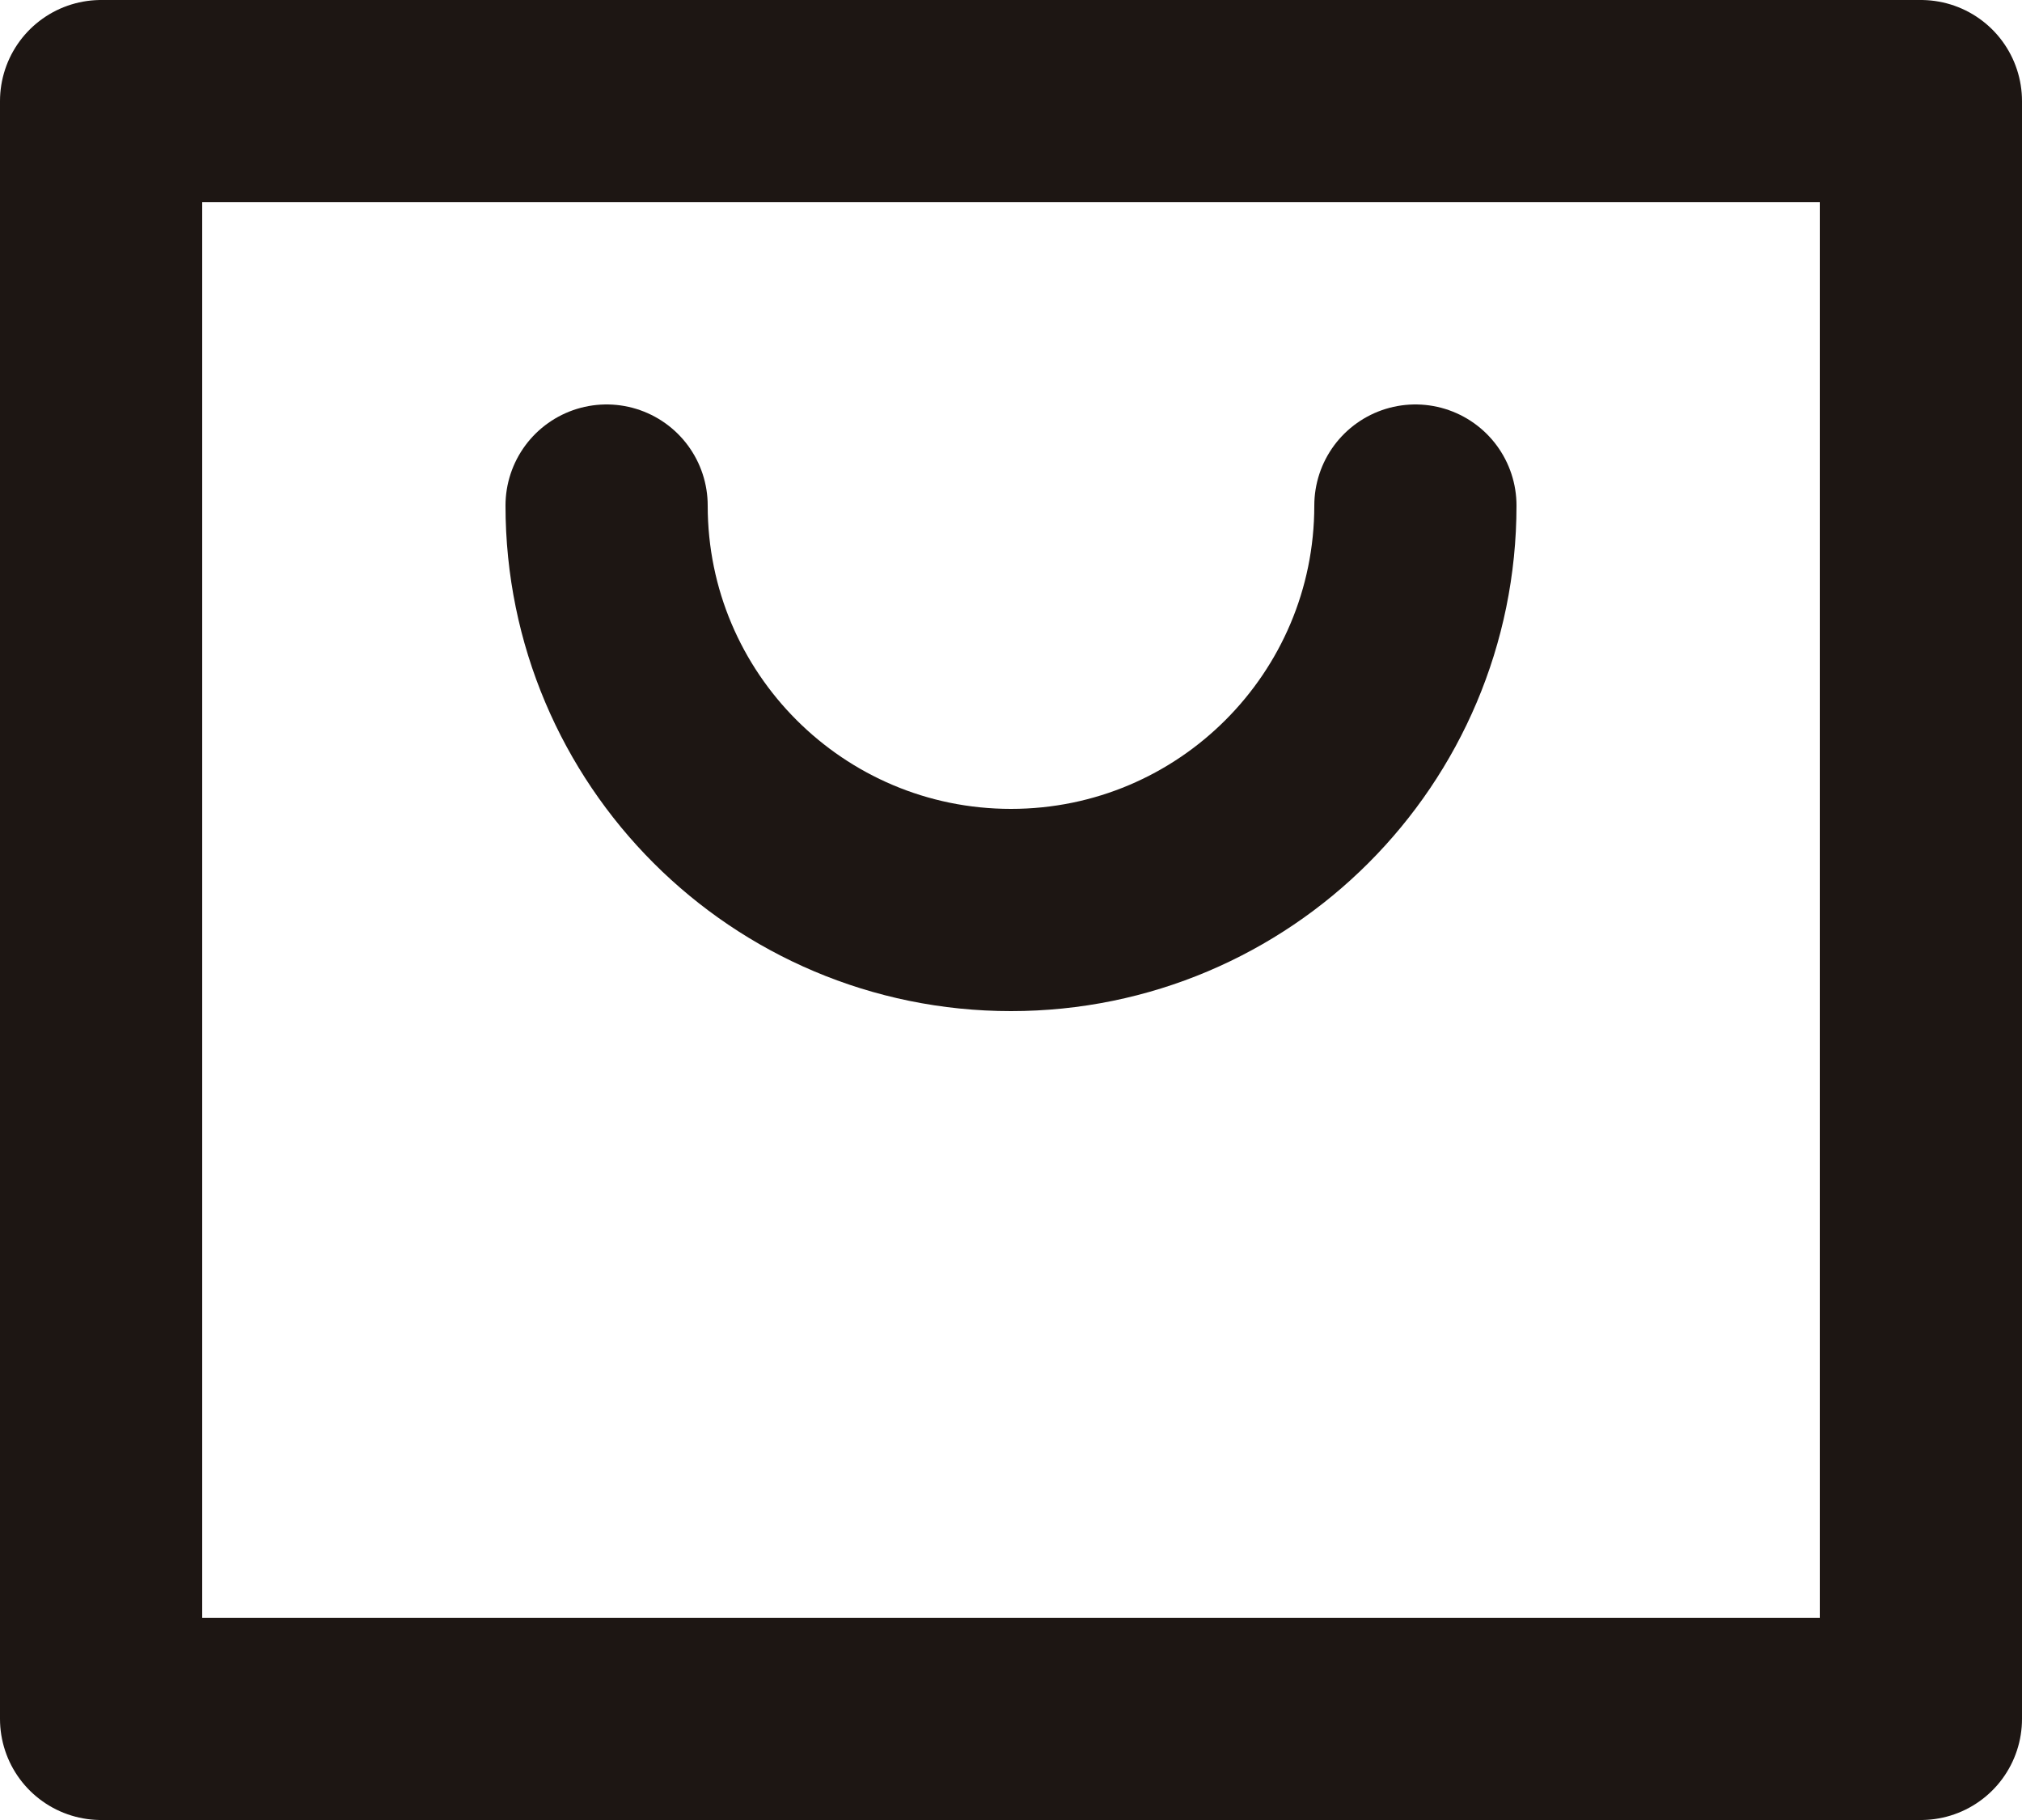
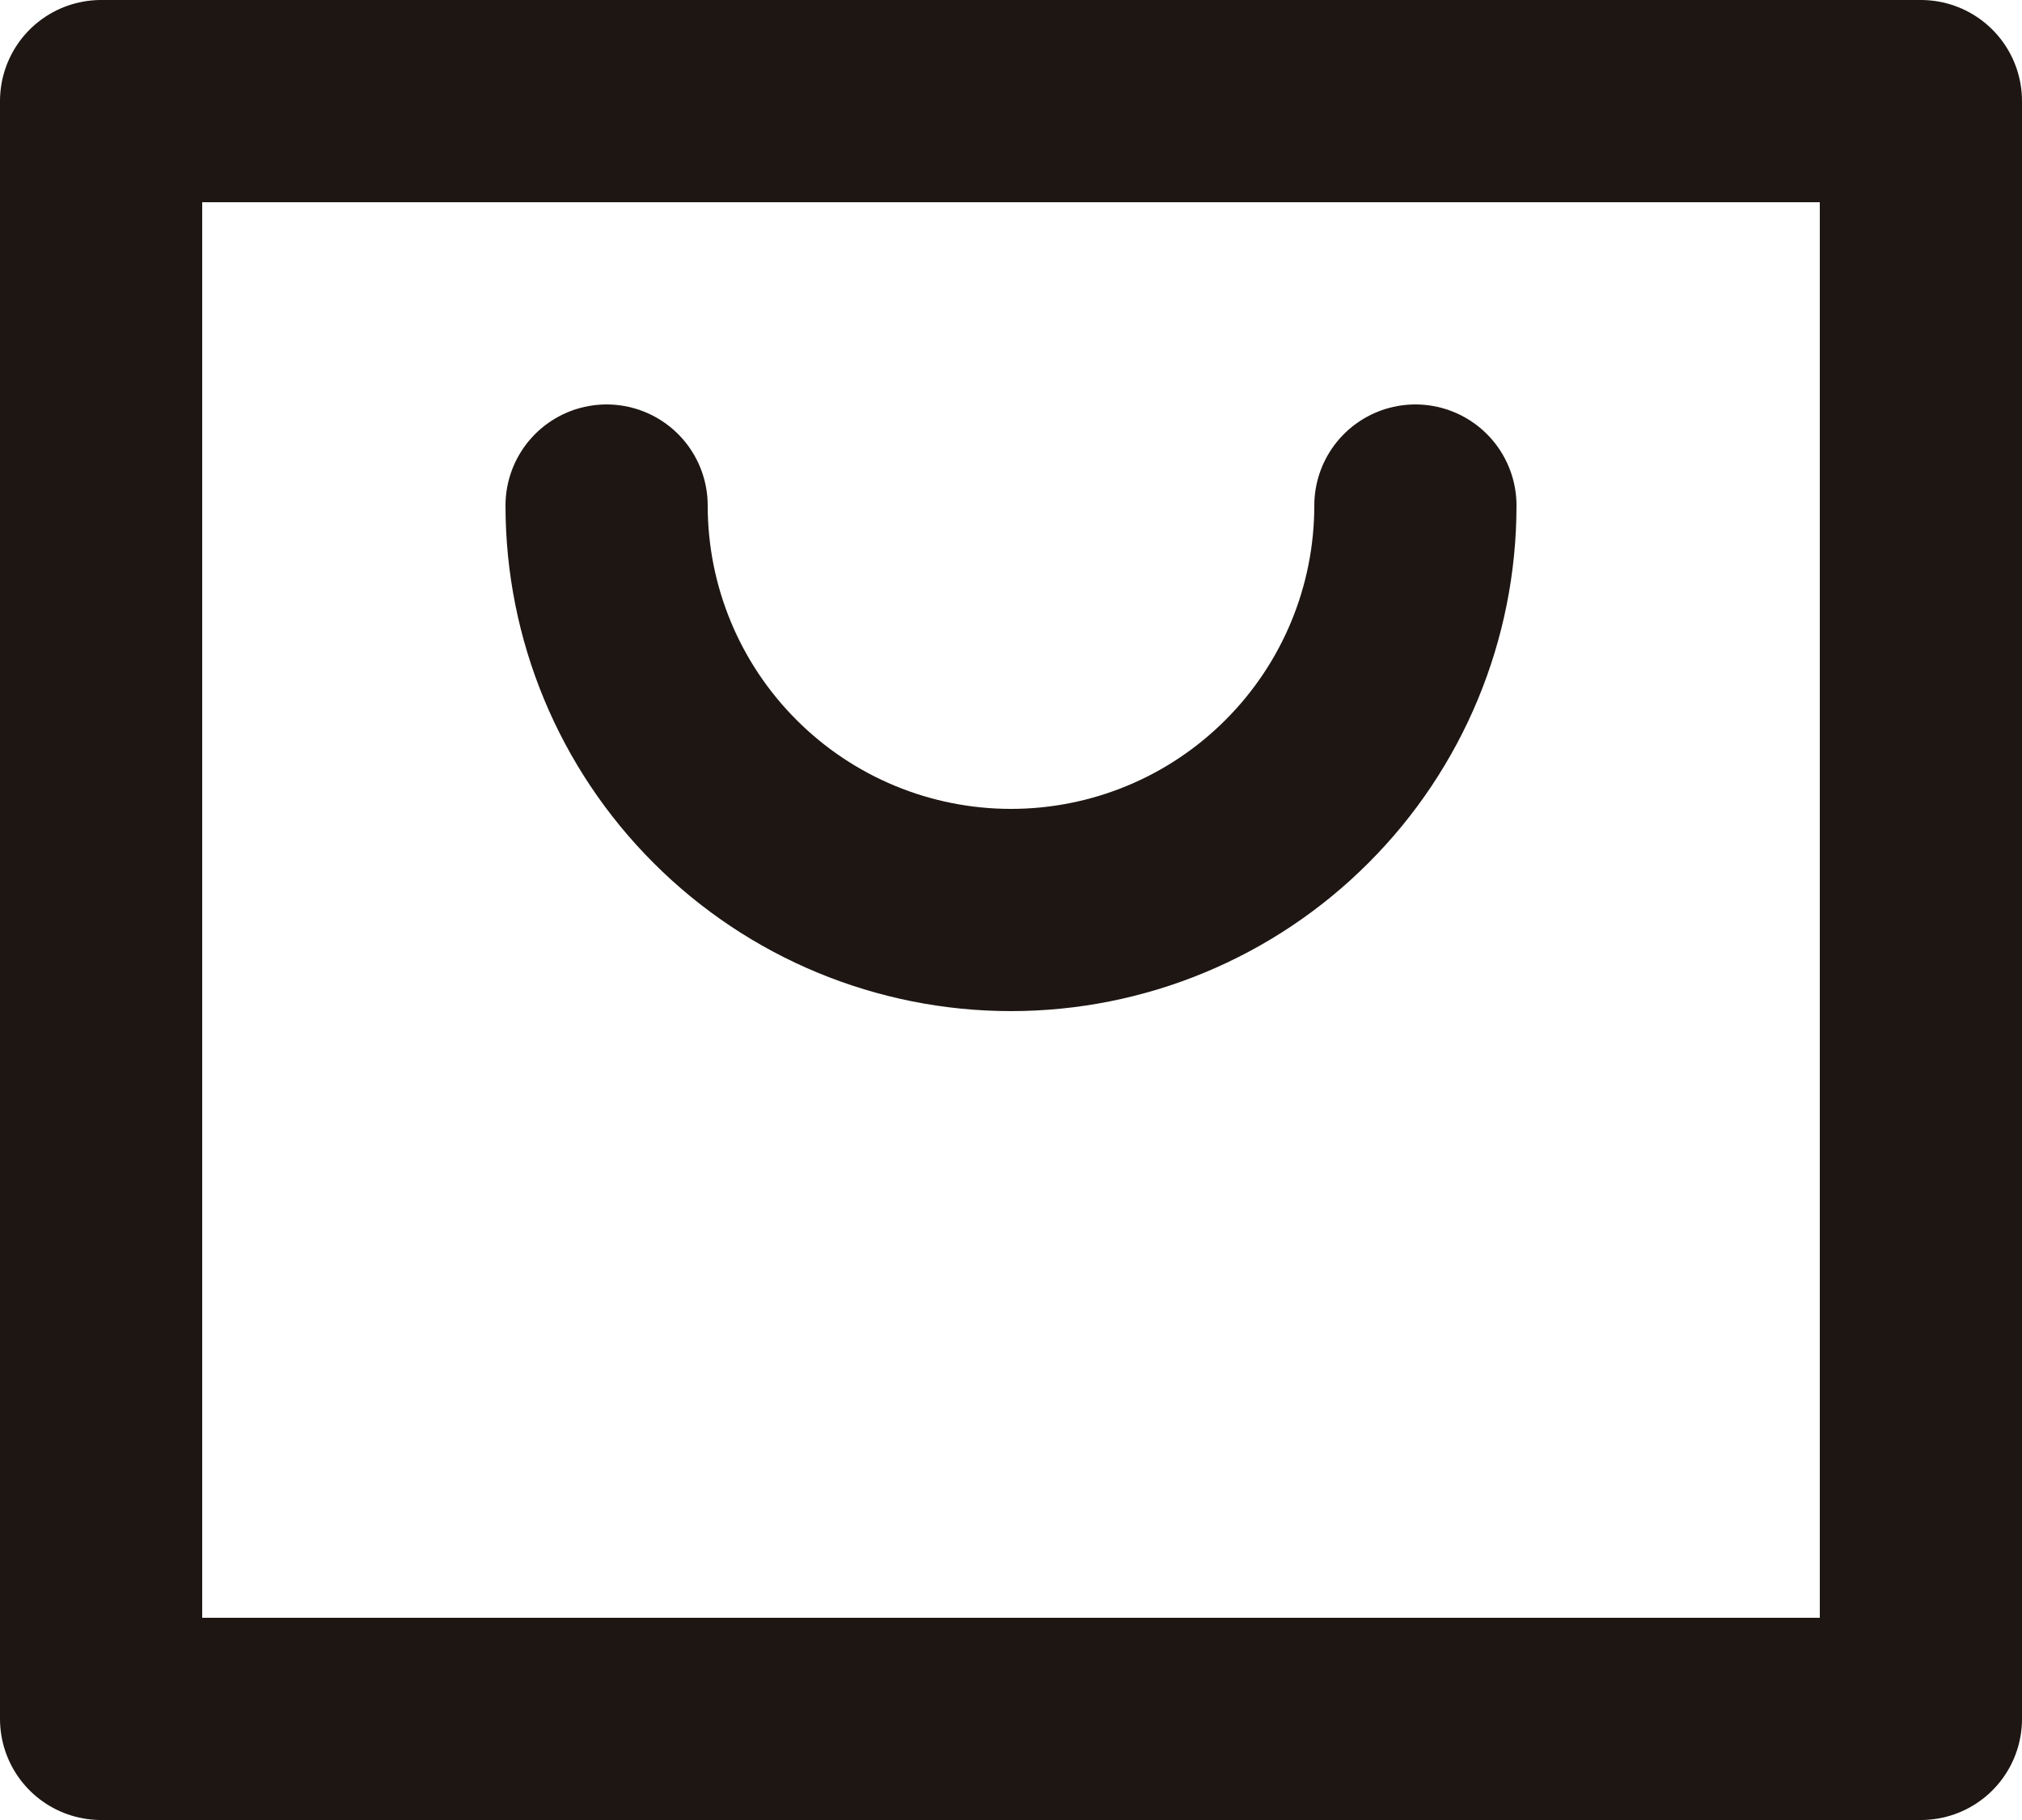
- <svg xmlns="http://www.w3.org/2000/svg" width="20" height="18" fill="none">
-   <path d="M14 5a4 4 0 11-8 0M1 1h18v16H1V1z" stroke="#1D1613" stroke-width="2" stroke-linecap="round" stroke-linejoin="round" />
+ <svg xmlns="http://www.w3.org/2000/svg" width="20" height="18" viewBox="0 0 20 18" fill="none">
+   <path d="M14 5C14 6.061 13.579 7.078 12.828 7.828C12.078 8.579 11.061 9 10 9C8.939 9 7.922 8.579 7.172 7.828C6.421 7.078 6 6.061 6 5M1 1H19V17H1V1Z" stroke="#1D1613" stroke-width="2" stroke-linecap="round" stroke-linejoin="round" />
</svg>
